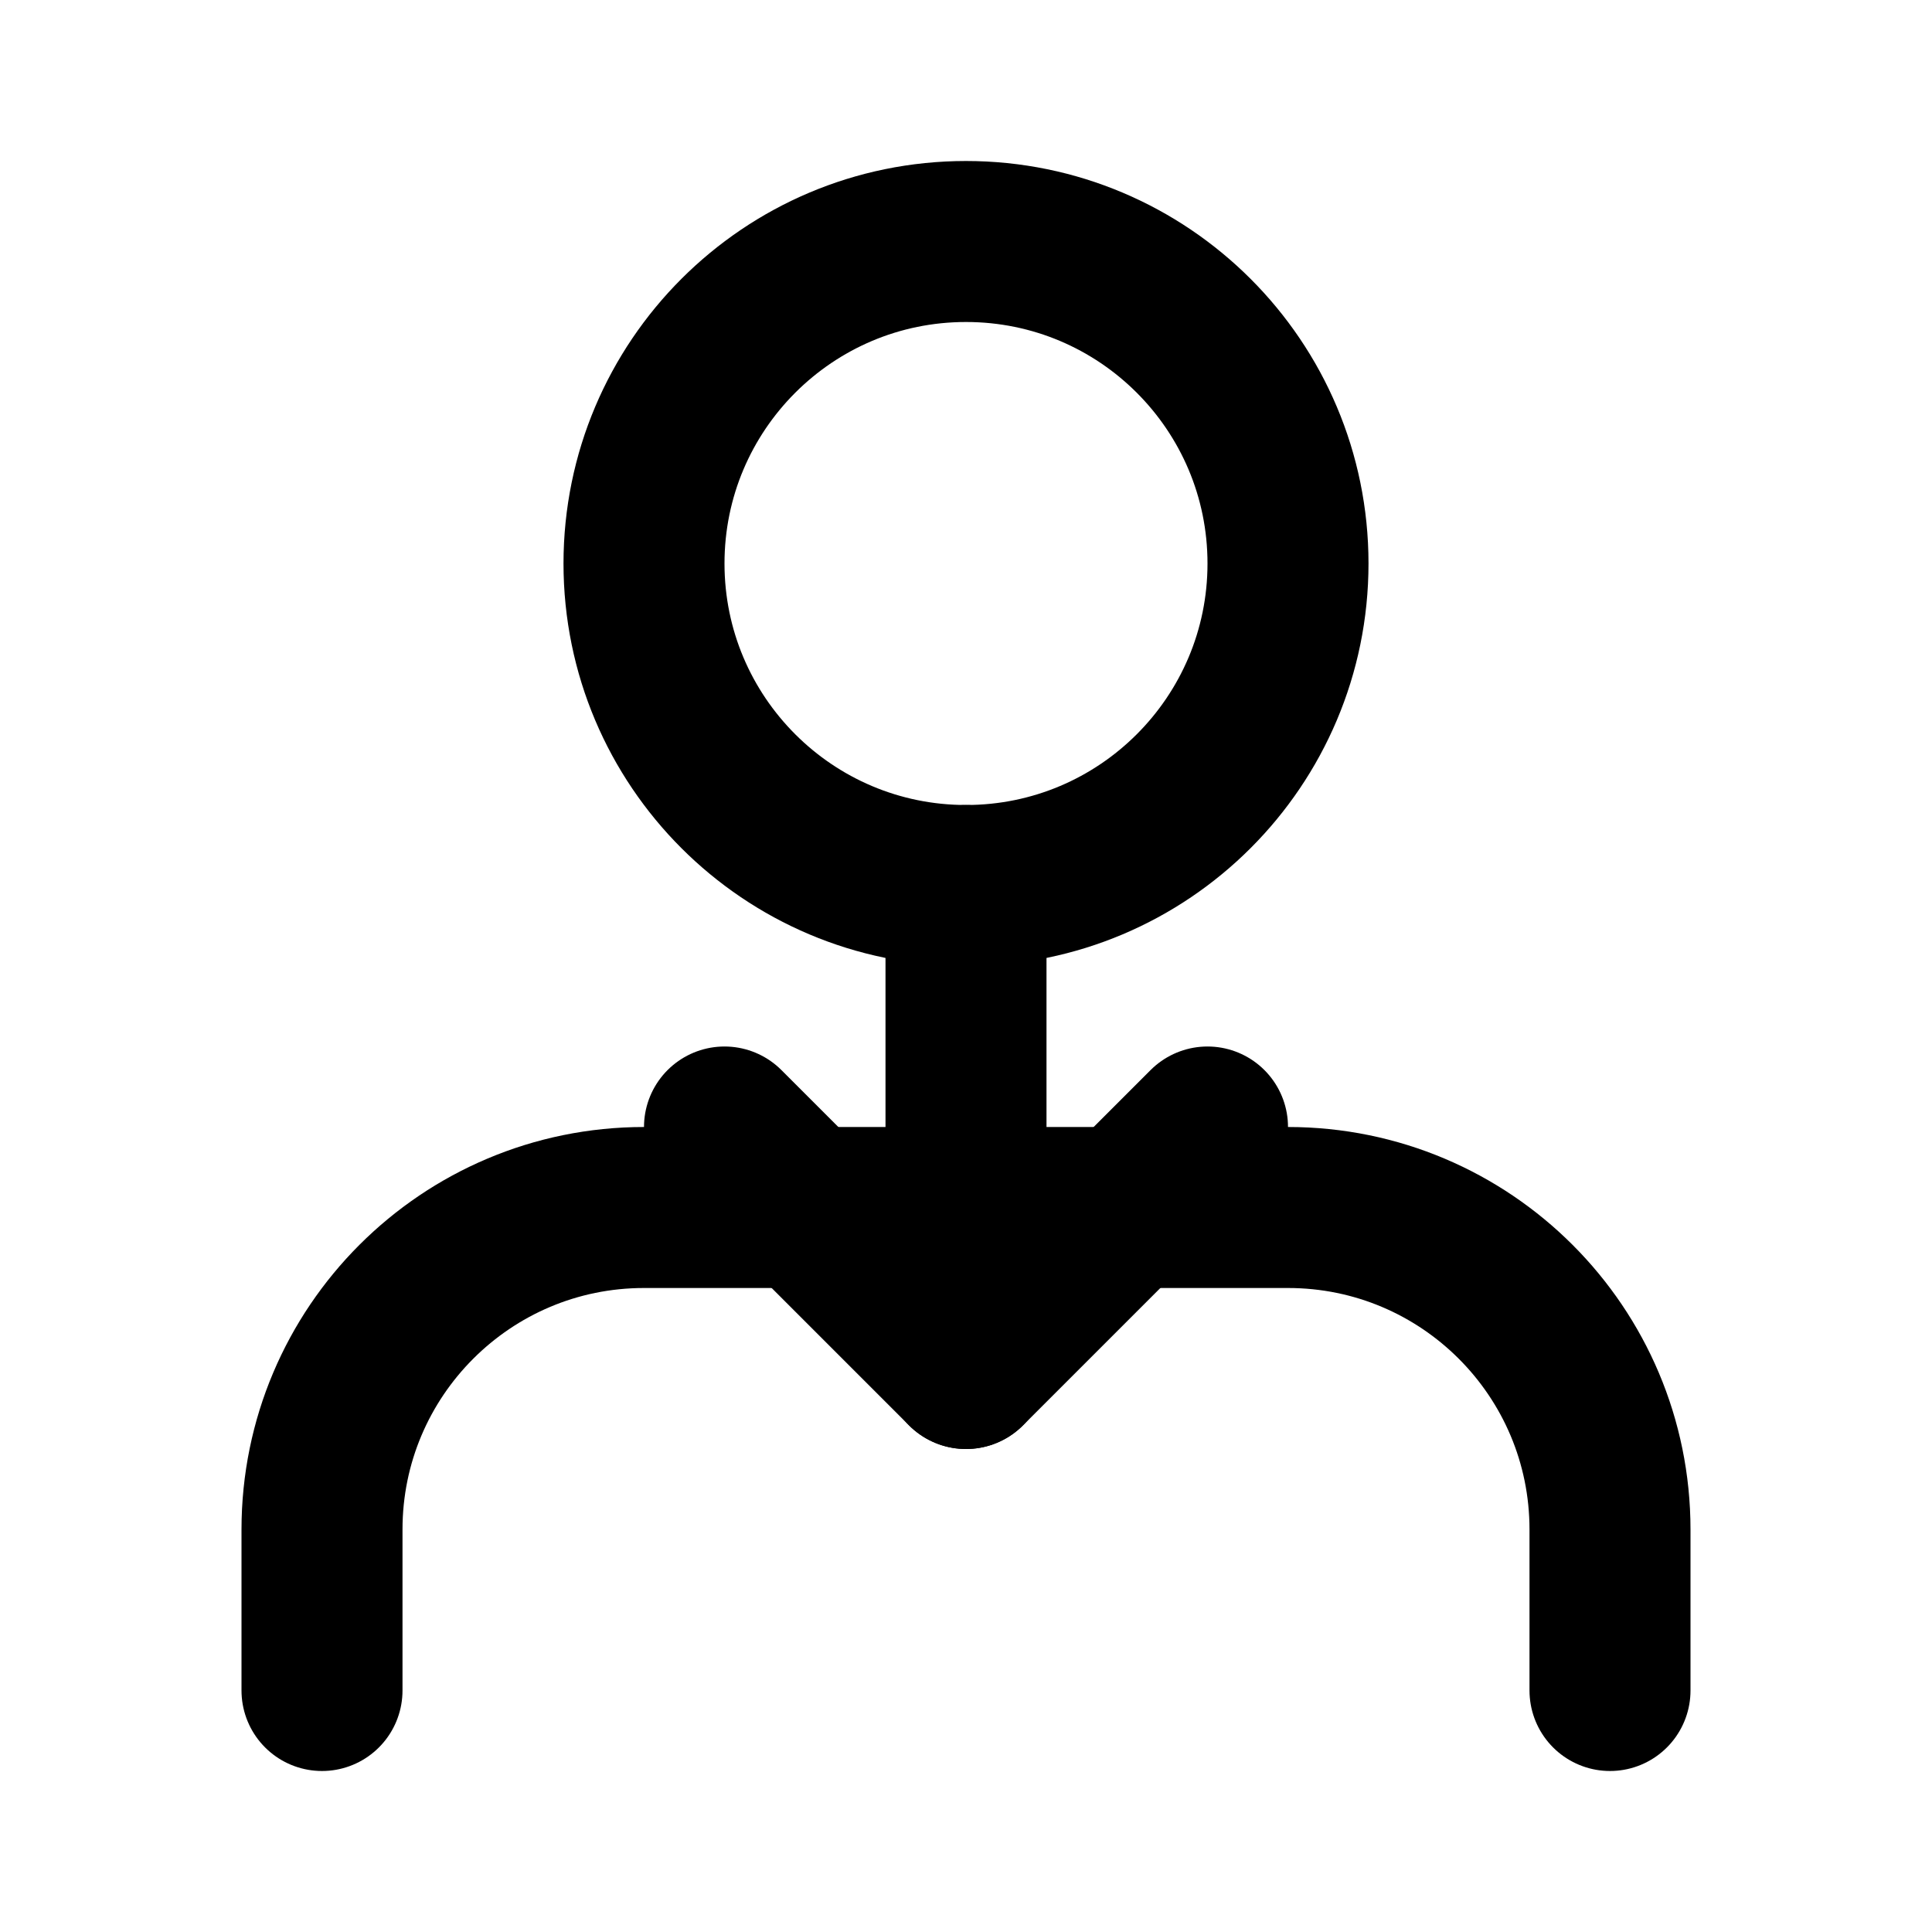
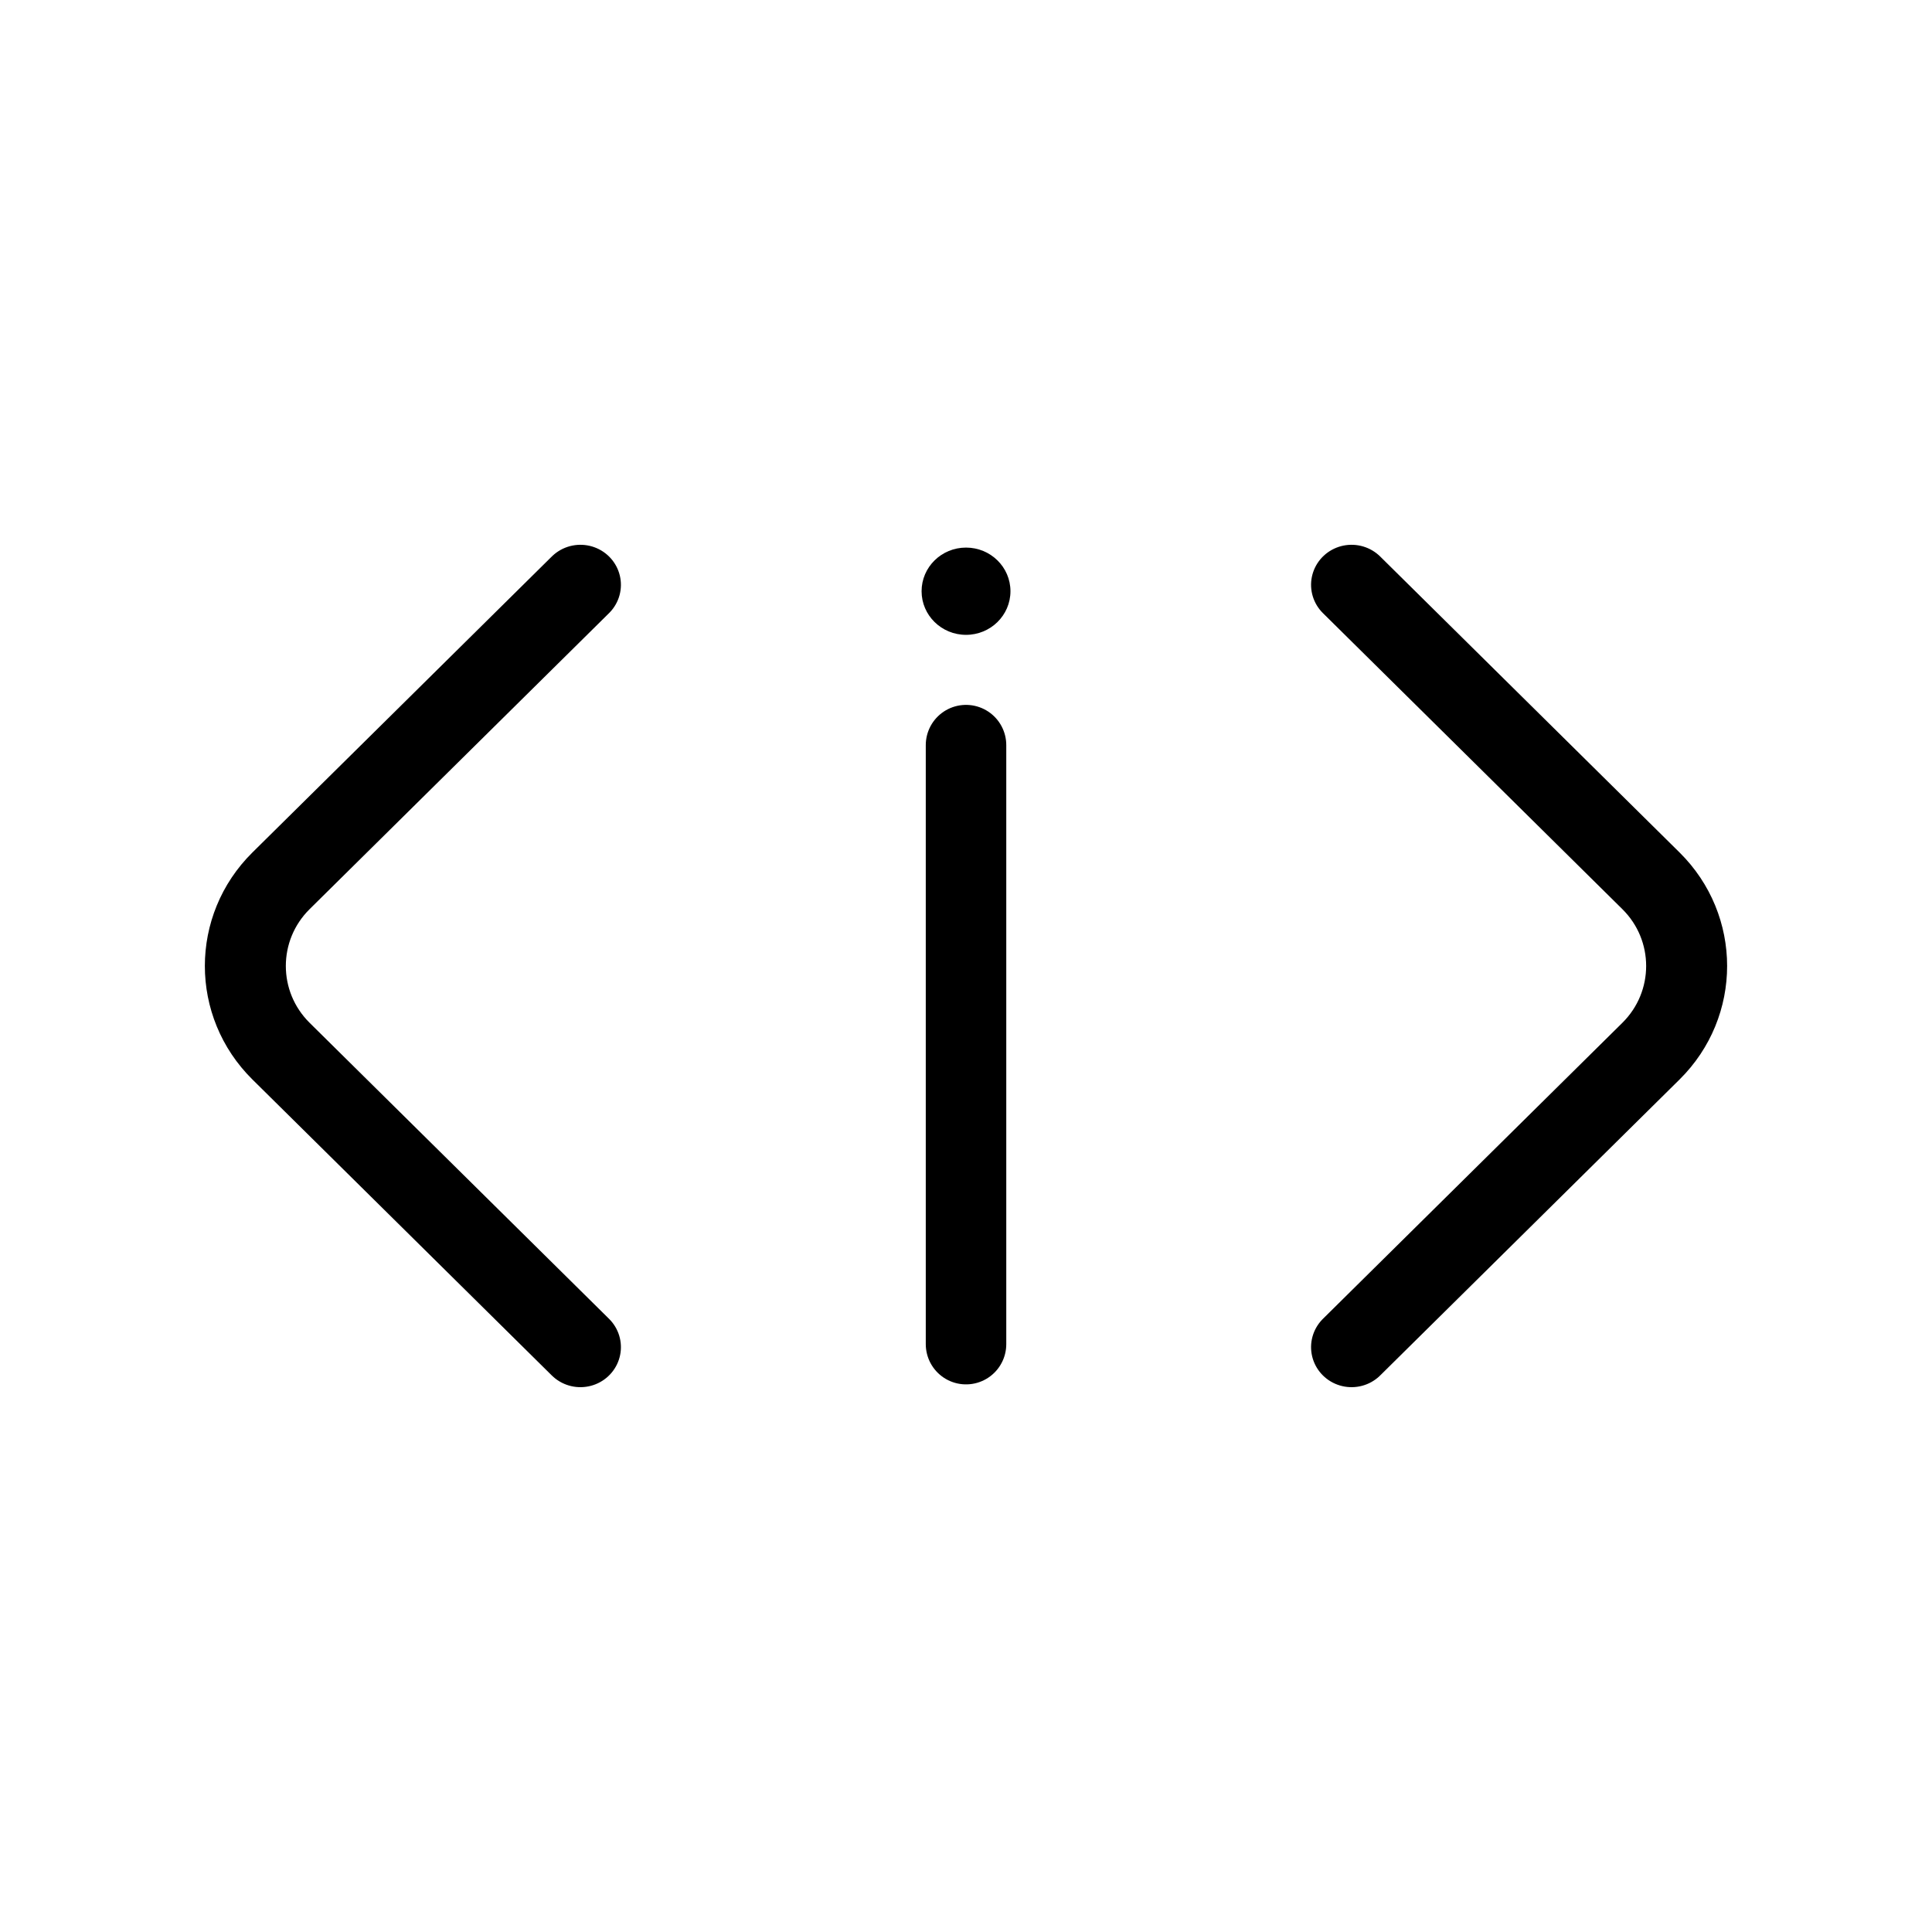
- <svg xmlns="http://www.w3.org/2000/svg" viewBox="0 0 24 24" fill="none" stroke="currentColor" stroke-width="2" stroke-linecap="round" stroke-linejoin="round">
-   <path d="M20 21v-2a4 4 0 0 0-4-4H8a4 4 0 0 0-4 4v2" />
-   <circle cx="12" cy="7" r="4" />
-   <path d="M12 11v6" />
-   <path d="M9 14l3 3 3-3" />
+ <svg xmlns="http://www.w3.org/2000/svg" viewBox="0 0 24 24" fill="none" stroke="currentColor" stroke-width="2" stroke-linecap="round" stroke-linejoin="round" version="1.1" id="svg3">
+   <defs id="defs3">
+     </defs>
+   <path id="rect3" style="stroke:#000000;stroke-width:1.329;stroke-miterlimit:83.9;paint-order:markers fill stroke" d="m 20.749,12.717 v 6.949 a 2,2 135 0 1 -2,2 H 11.8 M 2.851,12.717 V 5.768 a 2,2 135 0 1 2,-2 h 6.949" transform="matrix(-0.5352102,0.5291054,-0.5352102,-0.5291054,25.12163,12.48492)" />
+   <g id="g4" transform="translate(-0.04074955,1.476295)">
+     <path style="fill:none;stroke:#000000;stroke-width:1;stroke-linecap:round;stroke-linejoin:round;stroke-miterlimit:79.1;stroke-dasharray:none;paint-order:stroke fill markers" d="M 12.041,7.78 V 15.221" id="path2" />
+     <ellipse style="fill:#000000;stroke:none;stroke-width:1;stroke-linecap:round;stroke-linejoin:round;stroke-miterlimit:79.1;paint-order:stroke fill markers" id="path3" cx="12.041" cy="5.868" rx="0.552" ry="0.542" />
+   </g>
</svg>
